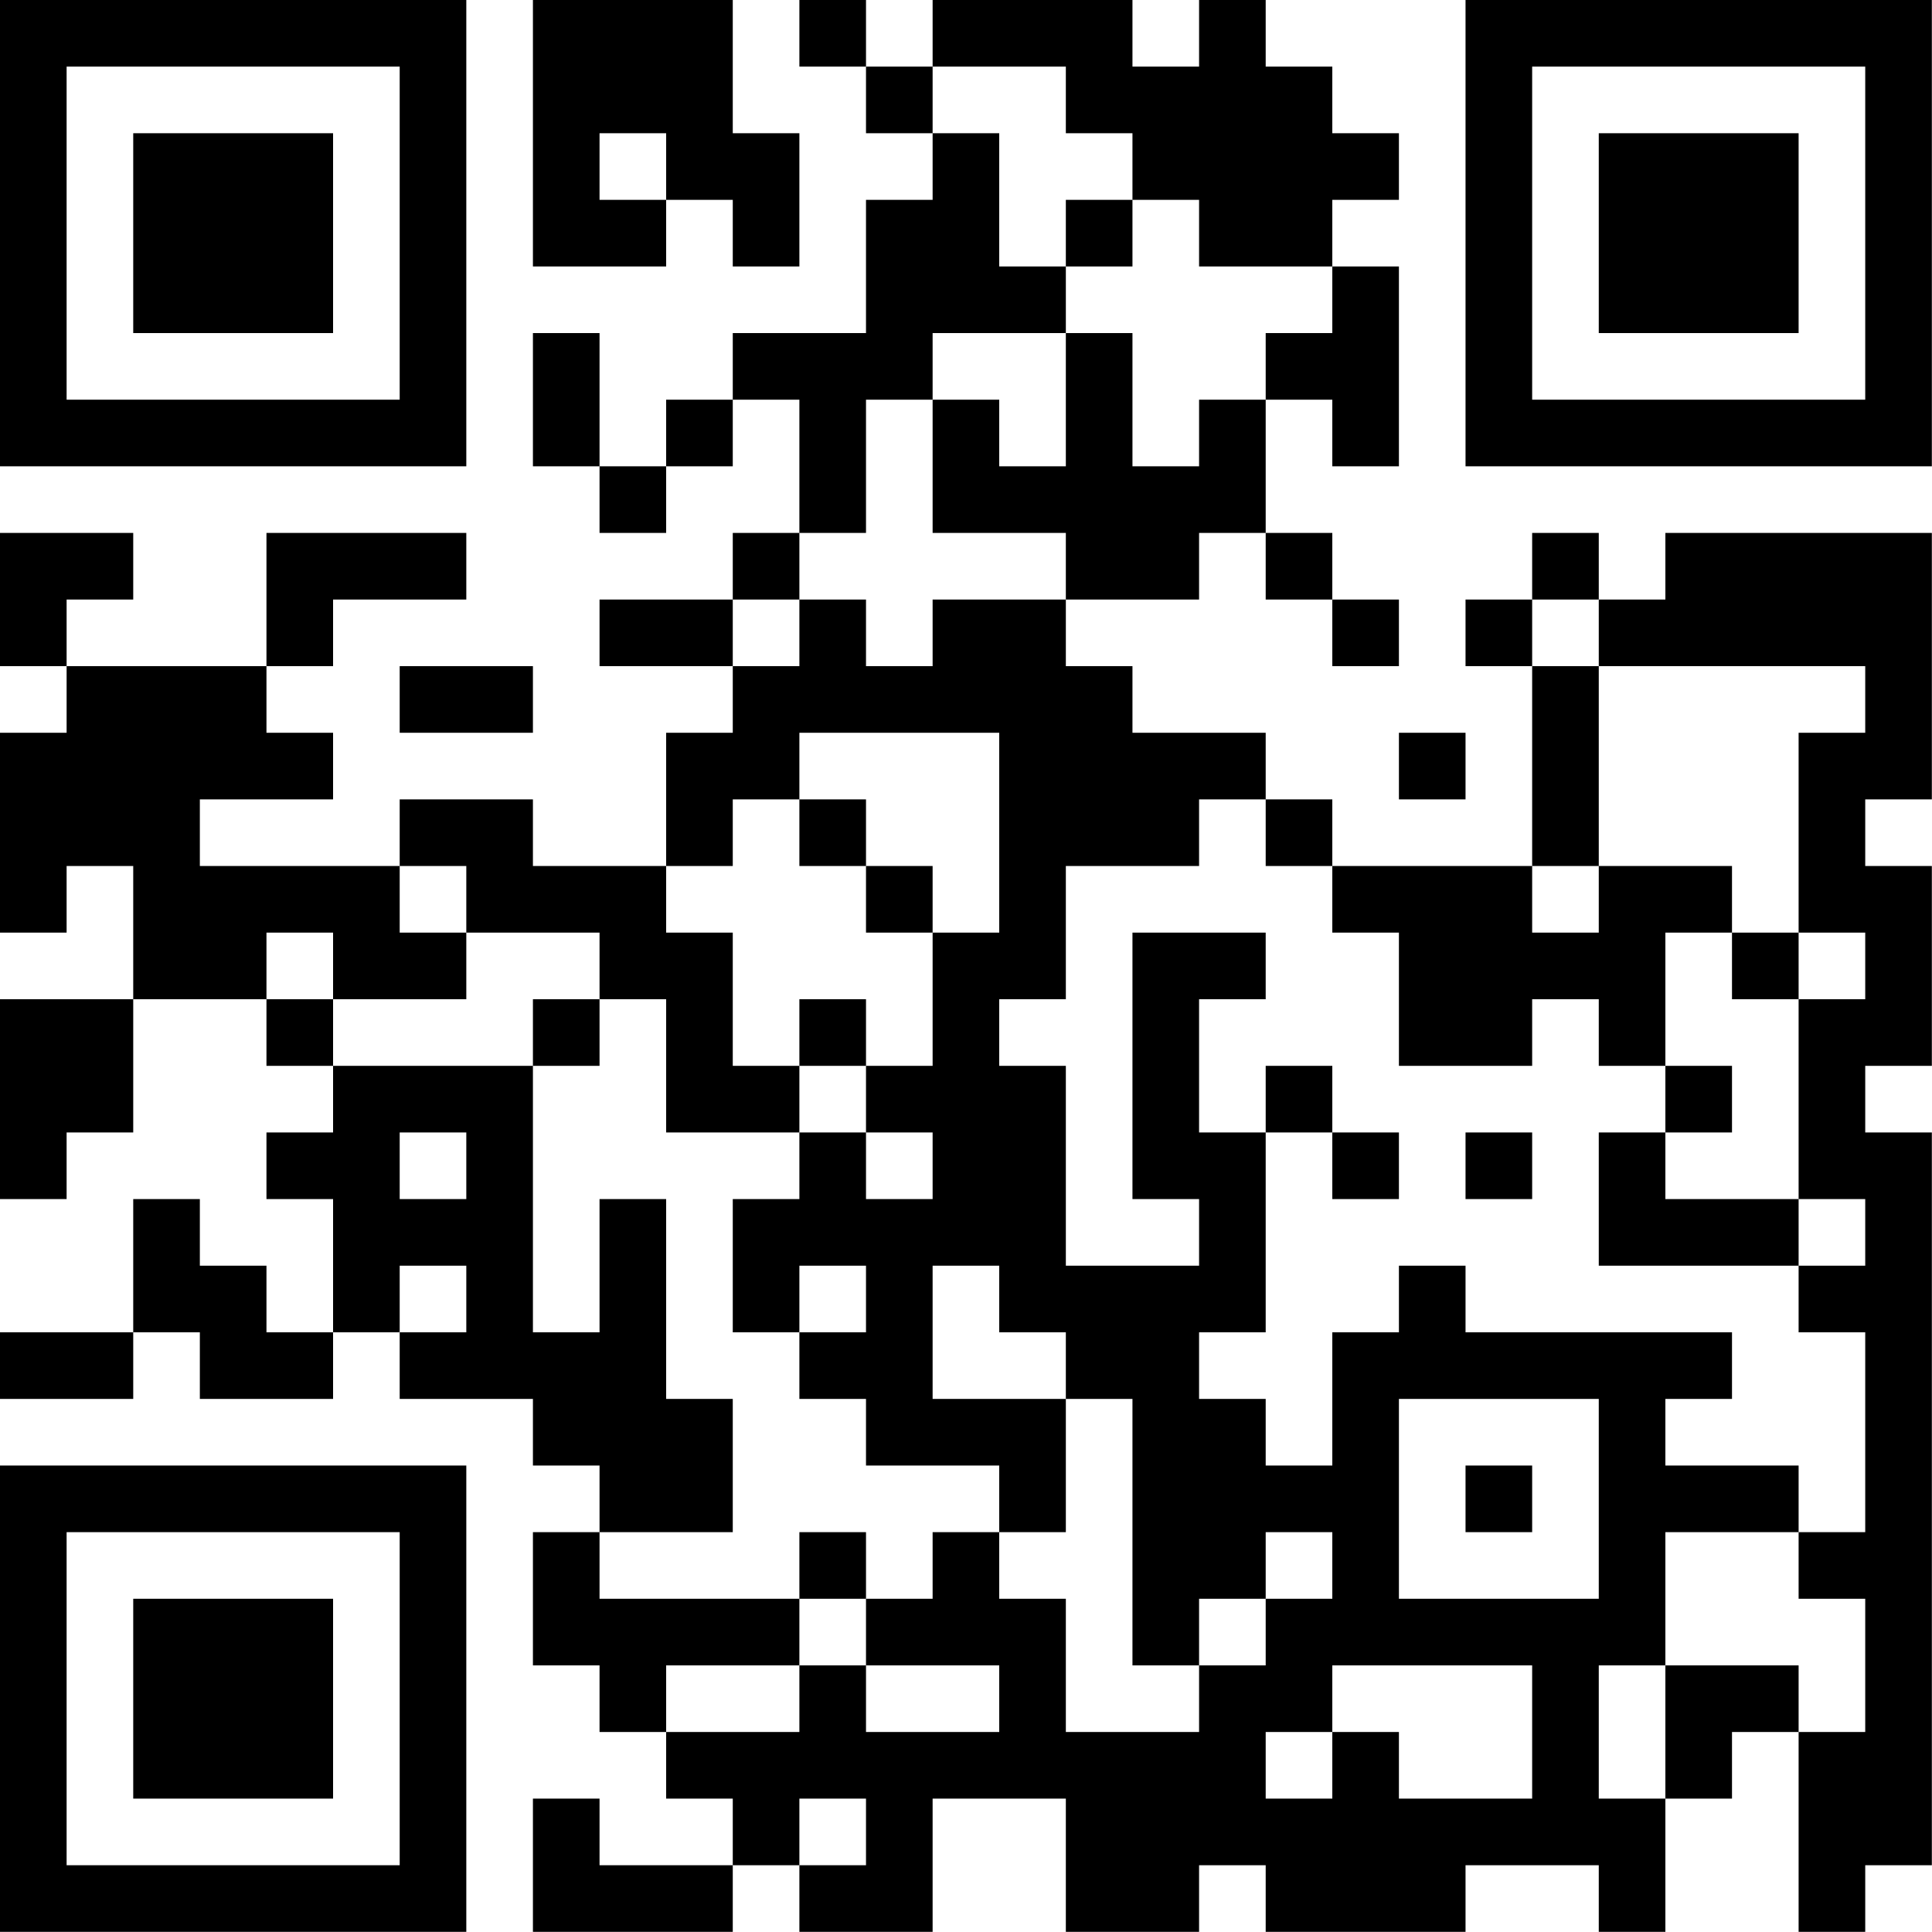
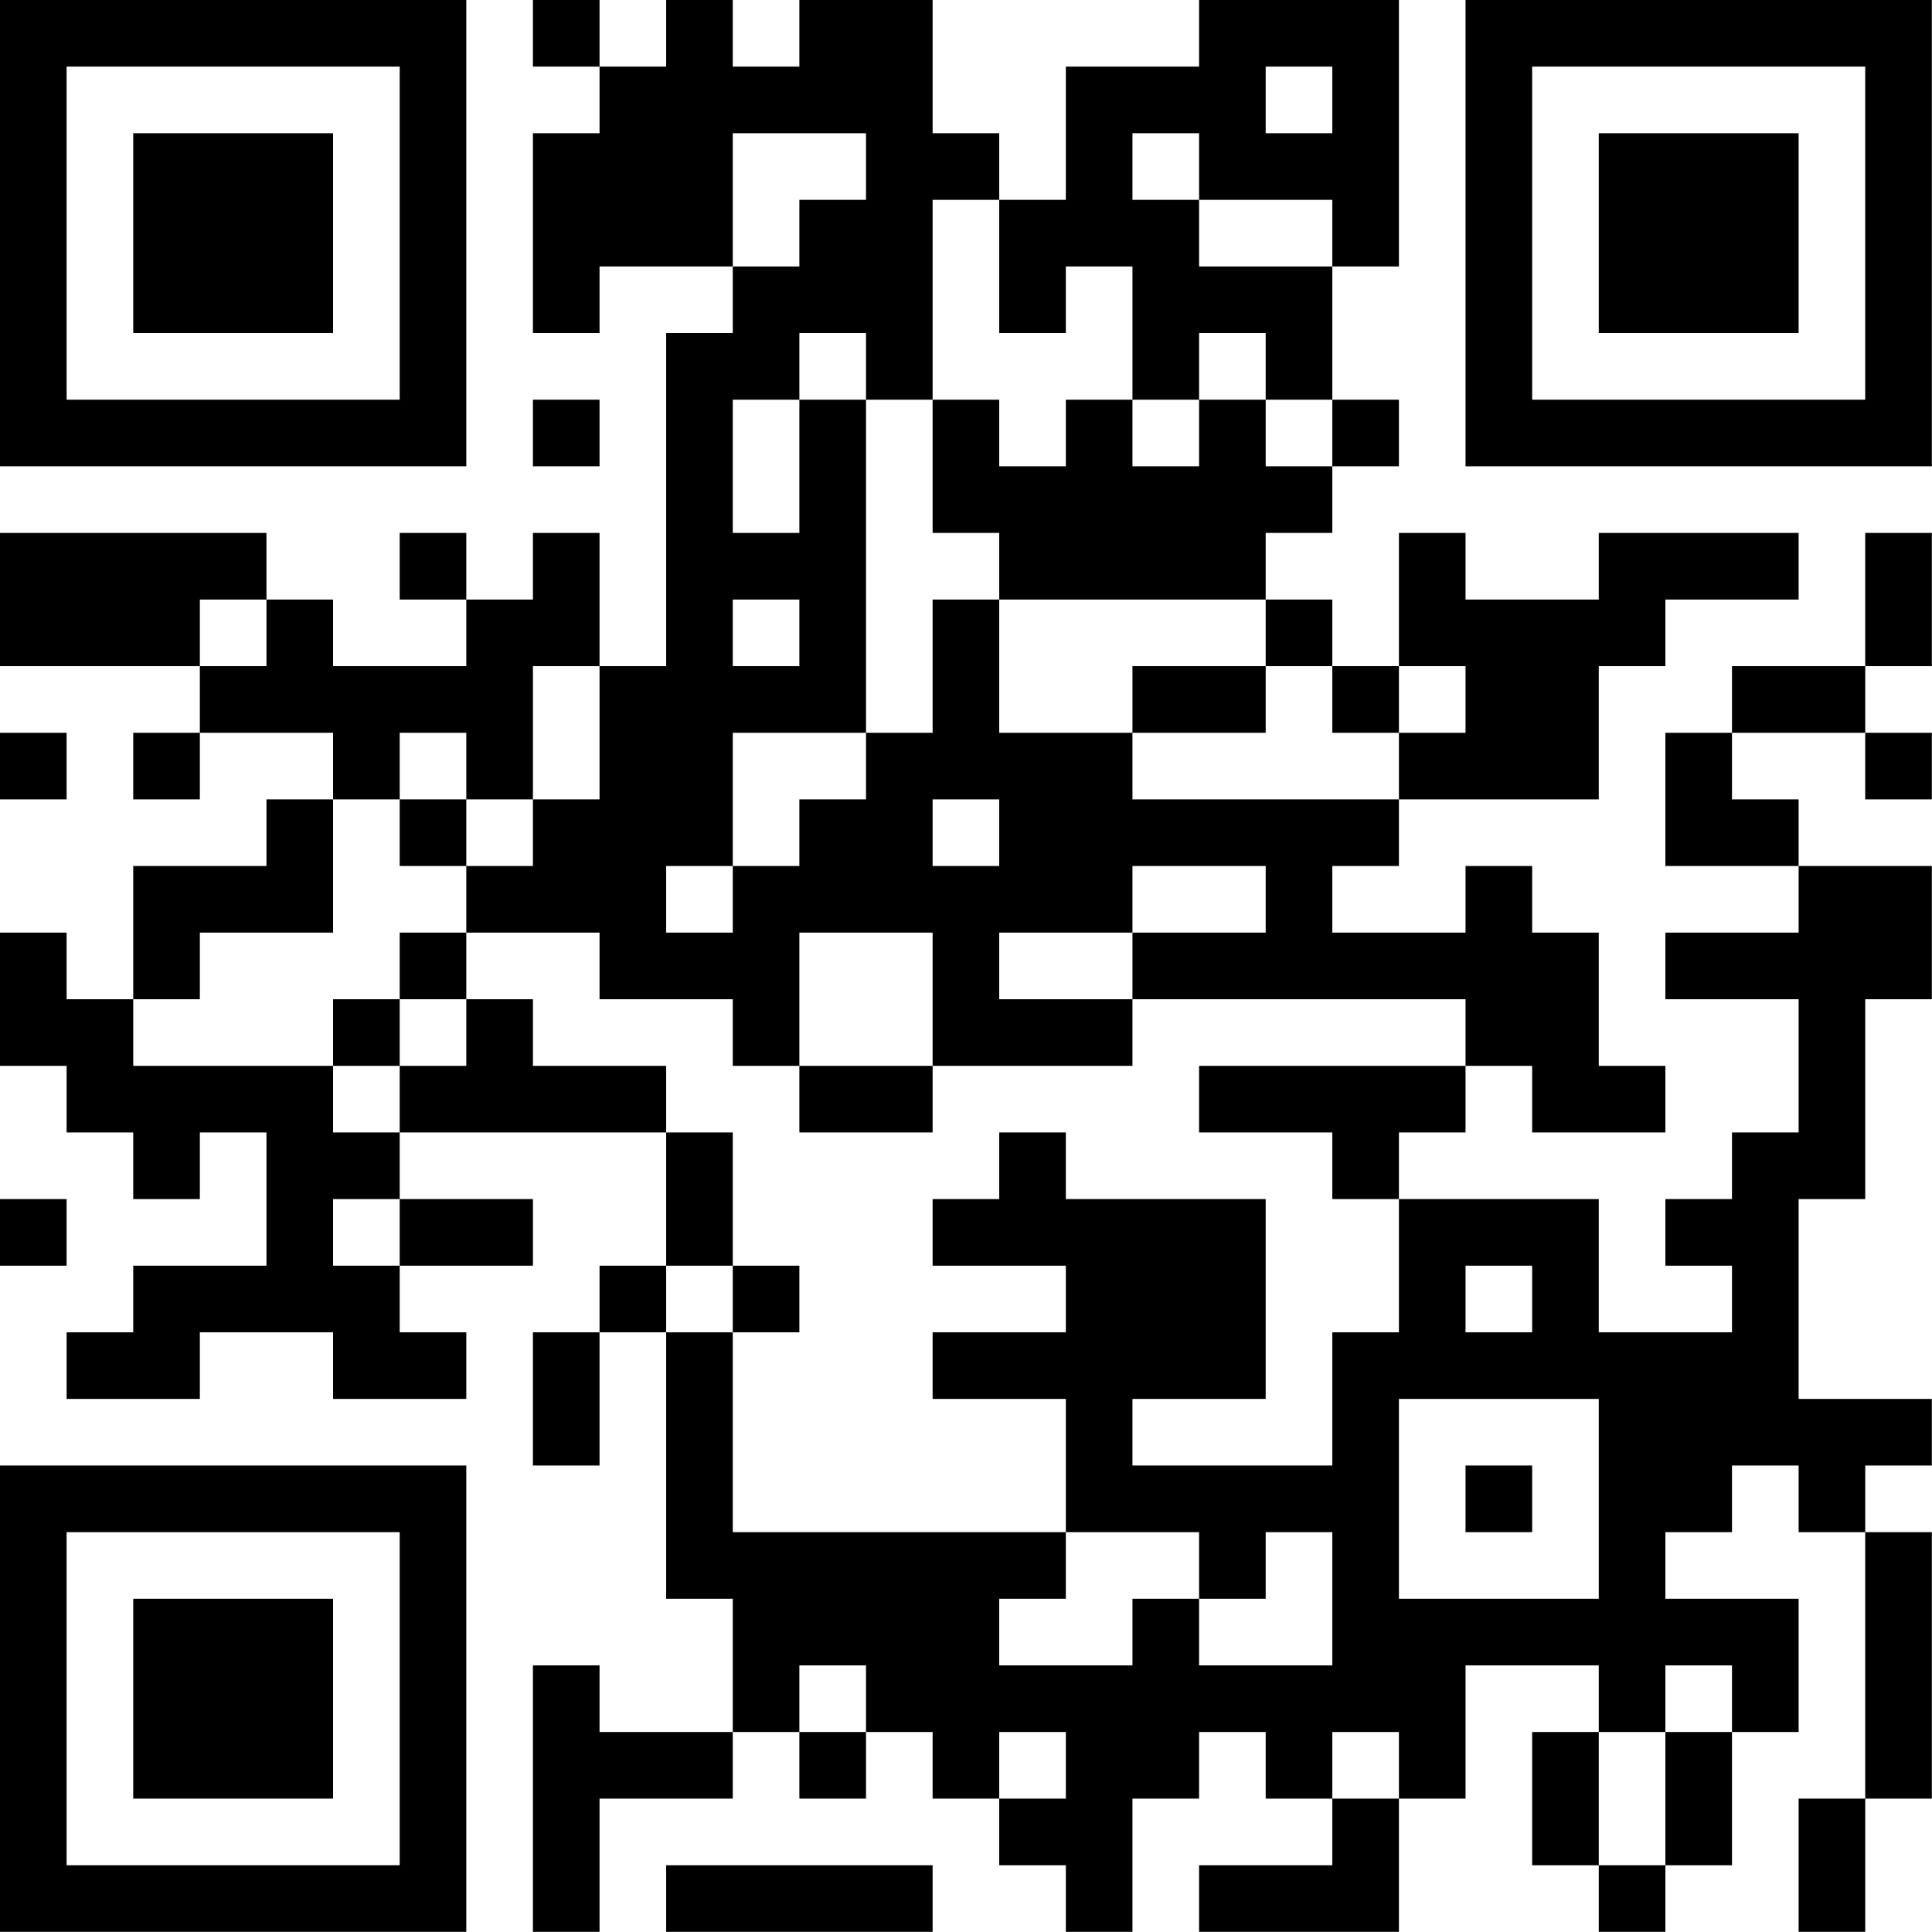
<svg xmlns="http://www.w3.org/2000/svg" version="1.1" width="100" height="100" viewBox="0 0 100 100">
  <rect x="0" y="0" width="100" height="100" fill="#ffffff" />
  <g transform="scale(3.448)">
    <g transform="translate(0,0)">
-       <path fill-rule="evenodd" d="M8 0L8 4L10 4L10 3L11 3L11 4L12 4L12 2L11 2L11 0ZM12 0L12 1L13 1L13 2L14 2L14 3L13 3L13 5L11 5L11 6L10 6L10 7L9 7L9 5L8 5L8 7L9 7L9 8L10 8L10 7L11 7L11 6L12 6L12 8L11 8L11 9L9 9L9 10L11 10L11 11L10 11L10 13L8 13L8 12L6 12L6 13L3 13L3 12L5 12L5 11L4 11L4 10L5 10L5 9L7 9L7 8L4 8L4 10L1 10L1 9L2 9L2 8L0 8L0 10L1 10L1 11L0 11L0 14L1 14L1 13L2 13L2 15L0 15L0 18L1 18L1 17L2 17L2 15L4 15L4 16L5 16L5 17L4 17L4 18L5 18L5 20L4 20L4 19L3 19L3 18L2 18L2 20L0 20L0 21L2 21L2 20L3 20L3 21L5 21L5 20L6 20L6 21L8 21L8 22L9 22L9 23L8 23L8 25L9 25L9 26L10 26L10 27L11 27L11 28L9 28L9 27L8 27L8 29L11 29L11 28L12 28L12 29L14 29L14 27L16 27L16 29L18 29L18 28L19 28L19 29L22 29L22 28L24 28L24 29L25 29L25 27L26 27L26 26L27 26L27 29L28 29L28 28L29 28L29 17L28 17L28 16L29 16L29 13L28 13L28 12L29 12L29 8L25 8L25 9L24 9L24 8L23 8L23 9L22 9L22 10L23 10L23 13L20 13L20 12L19 12L19 11L17 11L17 10L16 10L16 9L18 9L18 8L19 8L19 9L20 9L20 10L21 10L21 9L20 9L20 8L19 8L19 6L20 6L20 7L21 7L21 4L20 4L20 3L21 3L21 2L20 2L20 1L19 1L19 0L18 0L18 1L17 1L17 0L14 0L14 1L13 1L13 0ZM14 1L14 2L15 2L15 4L16 4L16 5L14 5L14 6L13 6L13 8L12 8L12 9L11 9L11 10L12 10L12 9L13 9L13 10L14 10L14 9L16 9L16 8L14 8L14 6L15 6L15 7L16 7L16 5L17 5L17 7L18 7L18 6L19 6L19 5L20 5L20 4L18 4L18 3L17 3L17 2L16 2L16 1ZM9 2L9 3L10 3L10 2ZM16 3L16 4L17 4L17 3ZM23 9L23 10L24 10L24 13L23 13L23 14L24 14L24 13L26 13L26 14L25 14L25 16L24 16L24 15L23 15L23 16L21 16L21 14L20 14L20 13L19 13L19 12L18 12L18 13L16 13L16 15L15 15L15 16L16 16L16 19L18 19L18 18L17 18L17 14L19 14L19 15L18 15L18 17L19 17L19 20L18 20L18 21L19 21L19 22L20 22L20 20L21 20L21 19L22 19L22 20L26 20L26 21L25 21L25 22L27 22L27 23L25 23L25 25L24 25L24 27L25 27L25 25L27 25L27 26L28 26L28 24L27 24L27 23L28 23L28 20L27 20L27 19L28 19L28 18L27 18L27 15L28 15L28 14L27 14L27 11L28 11L28 10L24 10L24 9ZM6 10L6 11L8 11L8 10ZM12 11L12 12L11 12L11 13L10 13L10 14L11 14L11 16L12 16L12 17L10 17L10 15L9 15L9 14L7 14L7 13L6 13L6 14L7 14L7 15L5 15L5 14L4 14L4 15L5 15L5 16L8 16L8 20L9 20L9 18L10 18L10 21L11 21L11 23L9 23L9 24L12 24L12 25L10 25L10 26L12 26L12 25L13 25L13 26L15 26L15 25L13 25L13 24L14 24L14 23L15 23L15 24L16 24L16 26L18 26L18 25L19 25L19 24L20 24L20 23L19 23L19 24L18 24L18 25L17 25L17 21L16 21L16 20L15 20L15 19L14 19L14 21L16 21L16 23L15 23L15 22L13 22L13 21L12 21L12 20L13 20L13 19L12 19L12 20L11 20L11 18L12 18L12 17L13 17L13 18L14 18L14 17L13 17L13 16L14 16L14 14L15 14L15 11ZM21 11L21 12L22 12L22 11ZM12 12L12 13L13 13L13 14L14 14L14 13L13 13L13 12ZM26 14L26 15L27 15L27 14ZM8 15L8 16L9 16L9 15ZM12 15L12 16L13 16L13 15ZM19 16L19 17L20 17L20 18L21 18L21 17L20 17L20 16ZM25 16L25 17L24 17L24 19L27 19L27 18L25 18L25 17L26 17L26 16ZM6 17L6 18L7 18L7 17ZM22 17L22 18L23 18L23 17ZM6 19L6 20L7 20L7 19ZM21 21L21 24L24 24L24 21ZM22 22L22 23L23 23L23 22ZM12 23L12 24L13 24L13 23ZM20 25L20 26L19 26L19 27L20 27L20 26L21 26L21 27L23 27L23 25ZM12 27L12 28L13 28L13 27ZM0 0L0 7L7 7L7 0ZM1 1L1 6L6 6L6 1ZM2 2L2 5L5 5L5 2ZM22 0L22 7L29 7L29 0ZM23 1L23 6L28 6L28 1ZM24 2L24 5L27 5L27 2ZM0 22L0 29L7 29L7 22ZM1 23L1 28L6 28L6 23ZM2 24L2 27L5 27L5 24Z" fill="#000000" />
+       <path fill-rule="evenodd" d="M8 0L8 1L9 1L9 2L8 2L8 5L9 5L9 4L11 4L11 5L10 5L10 10L9 10L9 8L8 8L8 9L7 9L7 8L6 8L6 9L7 9L7 10L5 10L5 9L4 9L4 8L0 8L0 10L3 10L3 11L2 11L2 12L3 12L3 11L5 11L5 12L4 12L4 13L2 13L2 15L1 15L1 14L0 14L0 16L1 16L1 17L2 17L2 18L3 18L3 17L4 17L4 19L2 19L2 20L1 20L1 21L3 21L3 20L5 20L5 21L7 21L7 20L6 20L6 19L8 19L8 18L6 18L6 17L10 17L10 19L9 19L9 20L8 20L8 22L9 22L9 20L10 20L10 24L11 24L11 26L9 26L9 25L8 25L8 29L9 29L9 27L11 27L11 26L12 26L12 27L13 27L13 26L14 26L14 27L15 27L15 28L16 28L16 29L17 29L17 27L18 27L18 26L19 26L19 27L20 27L20 28L18 28L18 29L21 29L21 27L22 27L22 25L24 25L24 26L23 26L23 28L24 28L24 29L25 29L25 28L26 28L26 26L27 26L27 24L25 24L25 23L26 23L26 22L27 22L27 23L28 23L28 27L27 27L27 29L28 29L28 27L29 27L29 23L28 23L28 22L29 22L29 21L27 21L27 18L28 18L28 15L29 15L29 13L27 13L27 12L26 12L26 11L28 11L28 12L29 12L29 11L28 11L28 10L29 10L29 8L28 8L28 10L26 10L26 11L25 11L25 13L27 13L27 14L25 14L25 15L27 15L27 17L26 17L26 18L25 18L25 19L26 19L26 20L24 20L24 18L21 18L21 17L22 17L22 16L23 16L23 17L25 17L25 16L24 16L24 14L23 14L23 13L22 13L22 14L20 14L20 13L21 13L21 12L24 12L24 10L25 10L25 9L27 9L27 8L24 8L24 9L22 9L22 8L21 8L21 10L20 10L20 9L19 9L19 8L20 8L20 7L21 7L21 6L20 6L20 4L21 4L21 0L18 0L18 1L16 1L16 3L15 3L15 2L14 2L14 0L12 0L12 1L11 1L11 0L10 0L10 1L9 1L9 0ZM19 1L19 2L20 2L20 1ZM11 2L11 4L12 4L12 3L13 3L13 2ZM17 2L17 3L18 3L18 4L20 4L20 3L18 3L18 2ZM14 3L14 6L13 6L13 5L12 5L12 6L11 6L11 8L12 8L12 6L13 6L13 11L11 11L11 13L10 13L10 14L11 14L11 13L12 13L12 12L13 12L13 11L14 11L14 9L15 9L15 11L17 11L17 12L21 12L21 11L22 11L22 10L21 10L21 11L20 11L20 10L19 10L19 9L15 9L15 8L14 8L14 6L15 6L15 7L16 7L16 6L17 6L17 7L18 7L18 6L19 6L19 7L20 7L20 6L19 6L19 5L18 5L18 6L17 6L17 4L16 4L16 5L15 5L15 3ZM8 6L8 7L9 7L9 6ZM3 9L3 10L4 10L4 9ZM11 9L11 10L12 10L12 9ZM8 10L8 12L7 12L7 11L6 11L6 12L5 12L5 14L3 14L3 15L2 15L2 16L5 16L5 17L6 17L6 16L7 16L7 15L8 15L8 16L10 16L10 17L11 17L11 19L10 19L10 20L11 20L11 23L16 23L16 24L15 24L15 25L17 25L17 24L18 24L18 25L20 25L20 23L19 23L19 24L18 24L18 23L16 23L16 21L14 21L14 20L16 20L16 19L14 19L14 18L15 18L15 17L16 17L16 18L19 18L19 21L17 21L17 22L20 22L20 20L21 20L21 18L20 18L20 17L18 17L18 16L22 16L22 15L17 15L17 14L19 14L19 13L17 13L17 14L15 14L15 15L17 15L17 16L14 16L14 14L12 14L12 16L11 16L11 15L9 15L9 14L7 14L7 13L8 13L8 12L9 12L9 10ZM17 10L17 11L19 11L19 10ZM0 11L0 12L1 12L1 11ZM6 12L6 13L7 13L7 12ZM14 12L14 13L15 13L15 12ZM6 14L6 15L5 15L5 16L6 16L6 15L7 15L7 14ZM12 16L12 17L14 17L14 16ZM0 18L0 19L1 19L1 18ZM5 18L5 19L6 19L6 18ZM11 19L11 20L12 20L12 19ZM22 19L22 20L23 20L23 19ZM21 21L21 24L24 24L24 21ZM22 22L22 23L23 23L23 22ZM12 25L12 26L13 26L13 25ZM25 25L25 26L24 26L24 28L25 28L25 26L26 26L26 25ZM15 26L15 27L16 27L16 26ZM20 26L20 27L21 27L21 26ZM10 28L10 29L14 29L14 28ZM0 0L0 7L7 7L7 0ZM1 1L1 6L6 6L6 1ZM2 2L2 5L5 5L5 2ZM22 0L22 7L29 7L29 0ZM23 1L23 6L28 6L28 1ZM24 2L24 5L27 5L27 2ZM0 22L0 29L7 29L7 22ZM1 23L1 28L6 28L6 23ZM2 24L2 27L5 27L5 24Z" fill="#000000" />
    </g>
  </g>
</svg>
